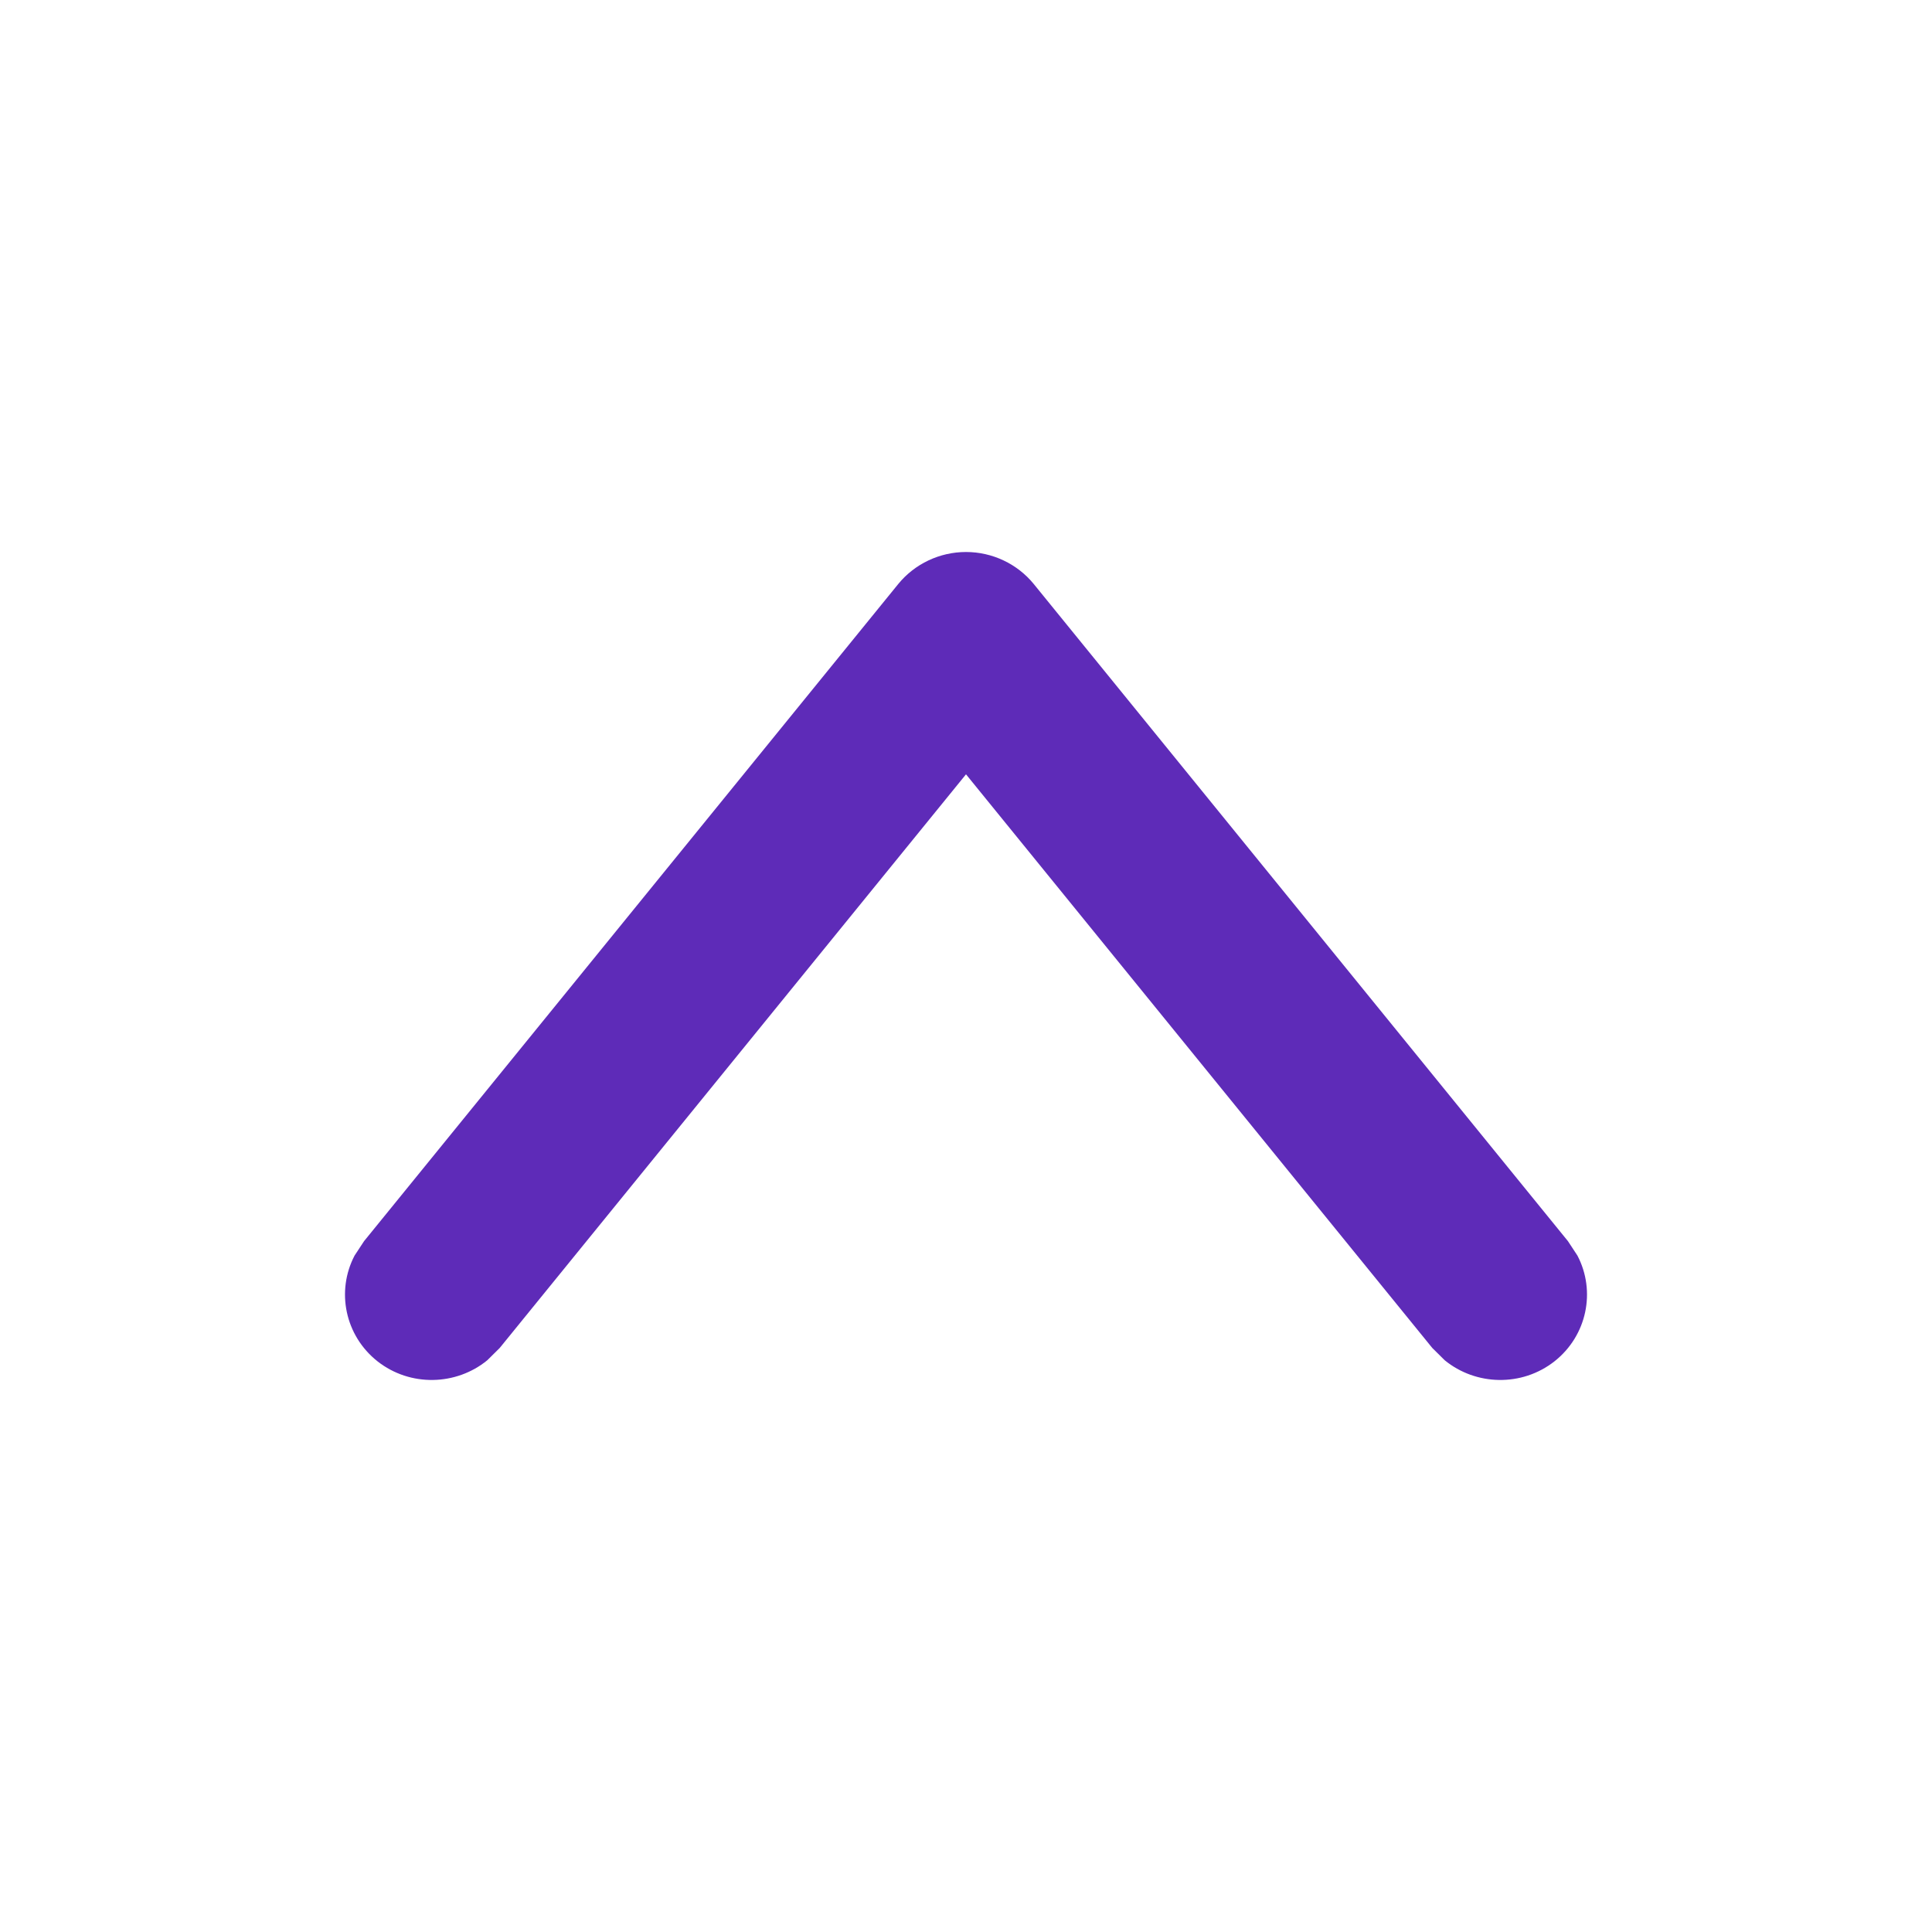
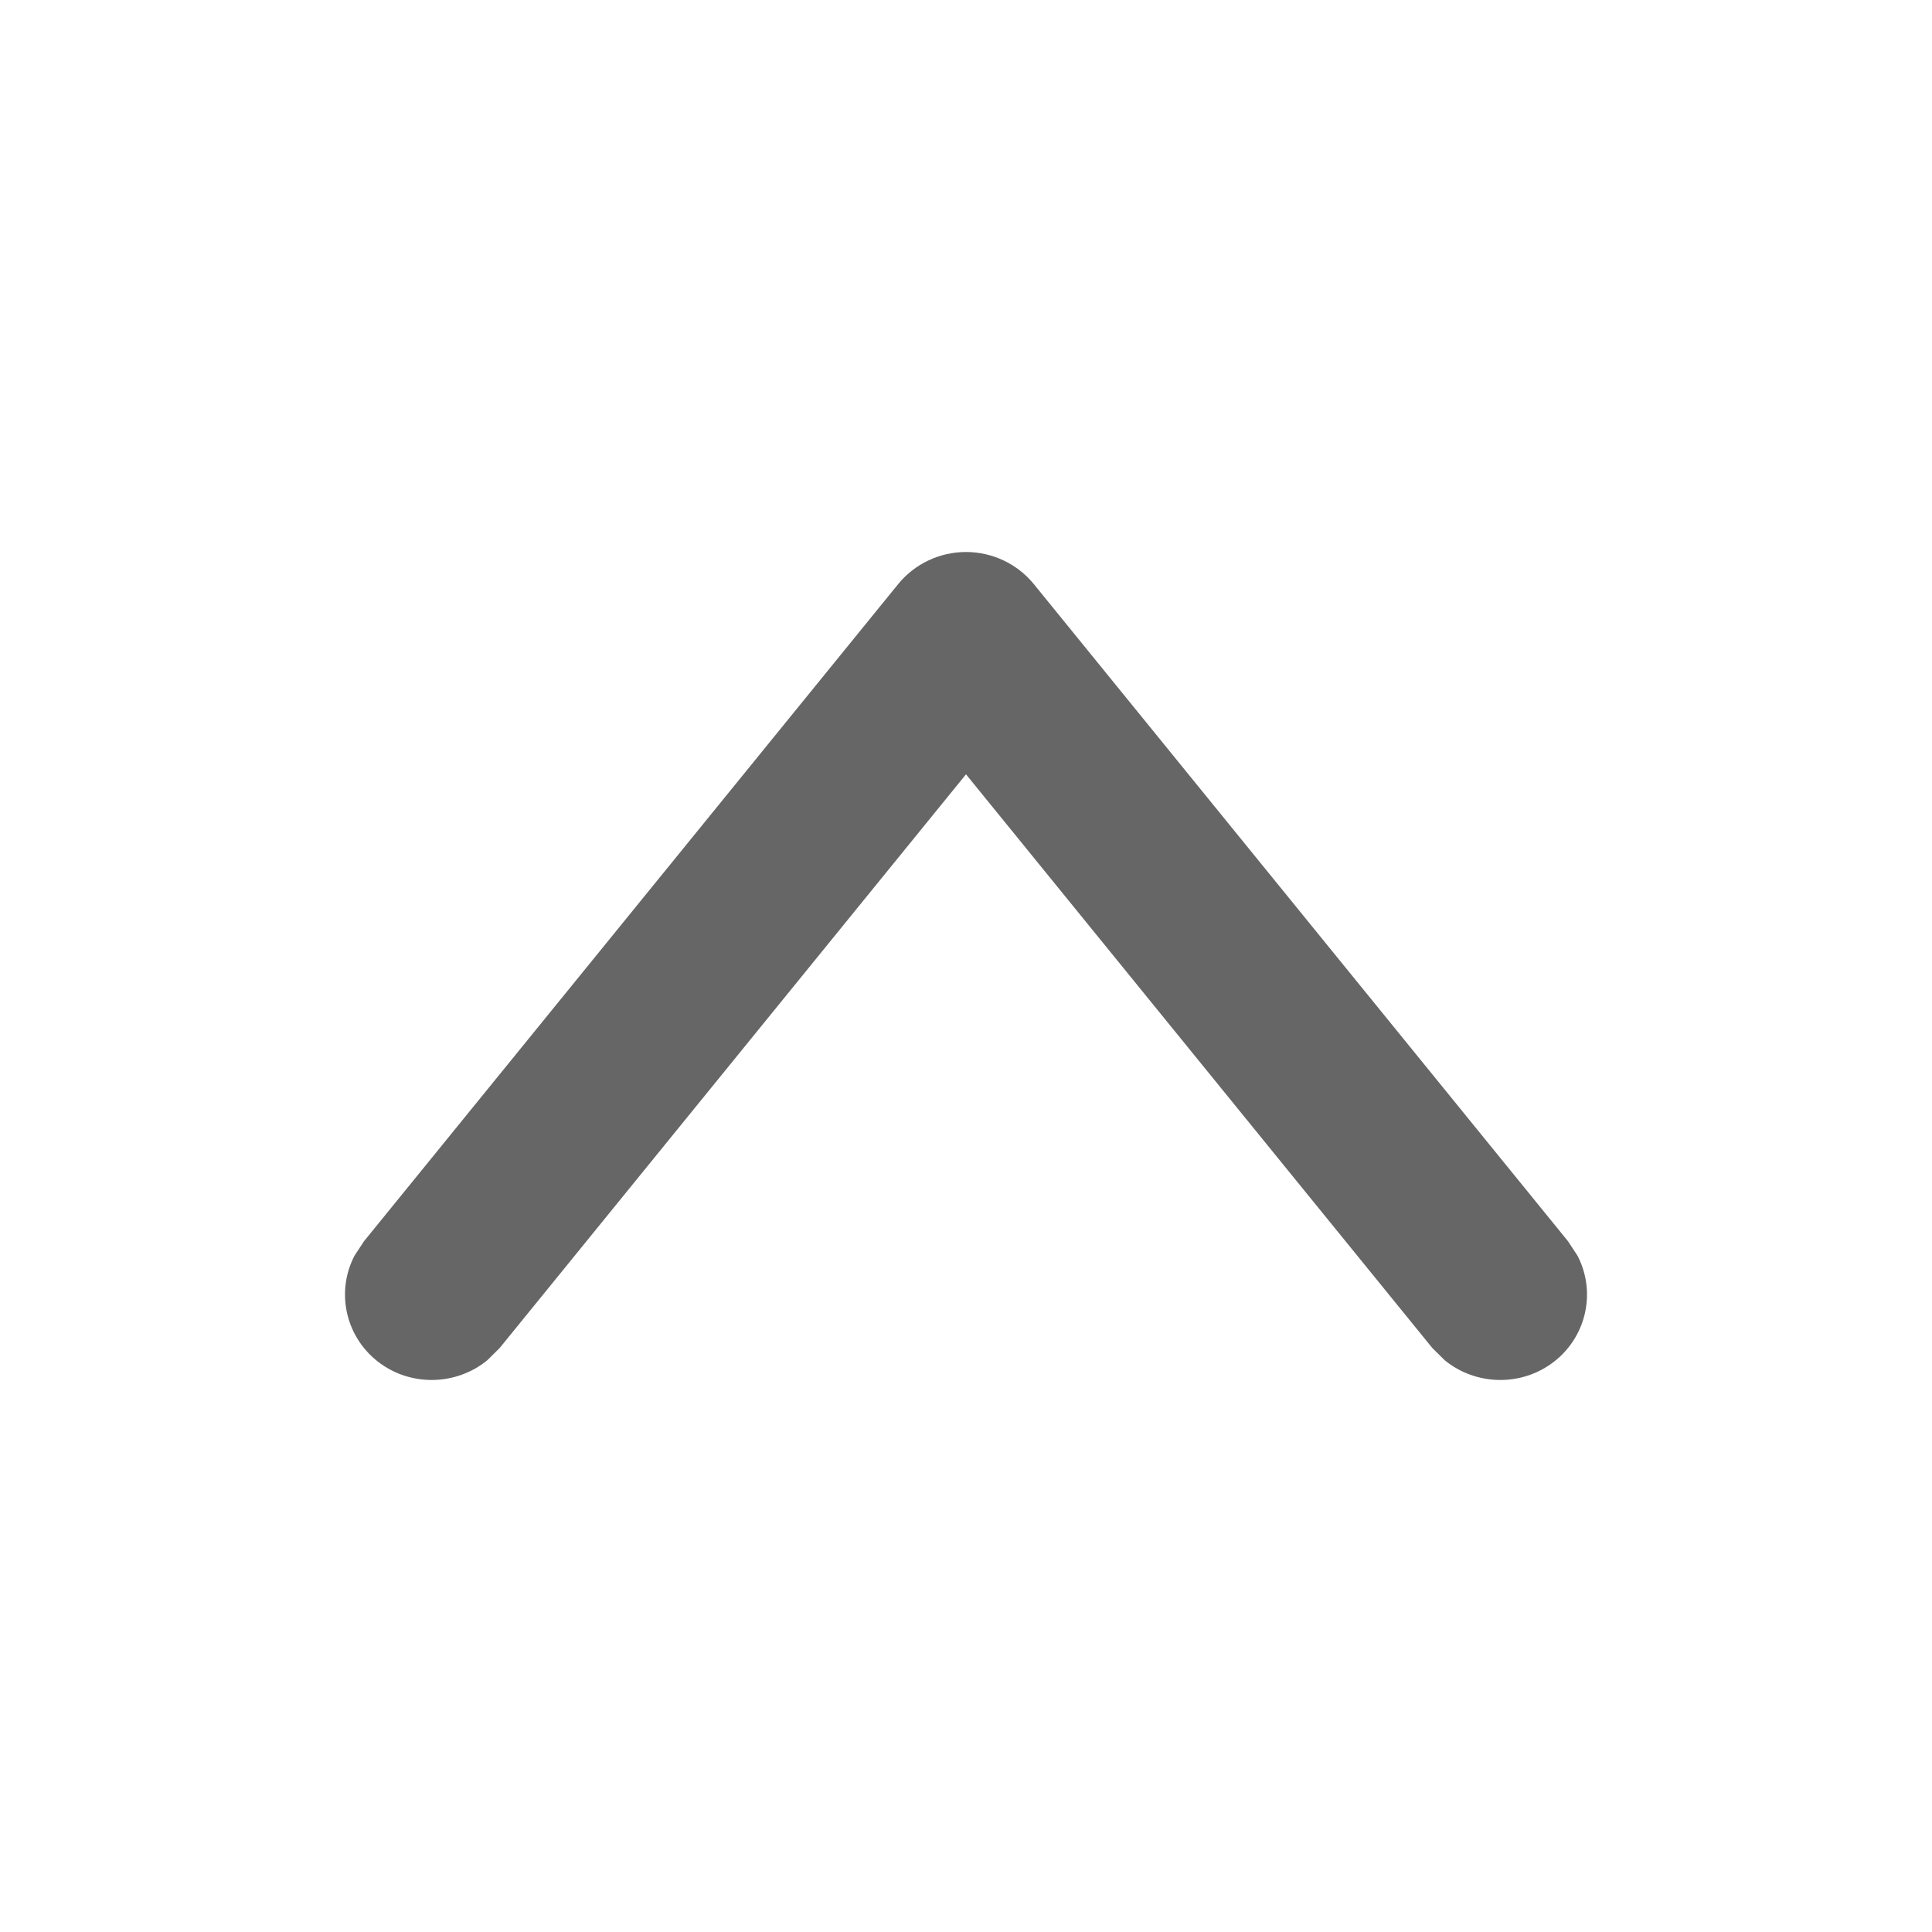
<svg xmlns="http://www.w3.org/2000/svg" width="14" height="14" viewBox="0 0 14 14" fill="none">
-   <path d="M11.431 9.099C11.565 9.356 11.501 9.678 11.264 9.865C11.027 10.051 10.694 10.041 10.469 9.857L10.379 9.768L7 5.611L3.621 9.768L3.531 9.857C3.306 10.041 2.973 10.051 2.736 9.865C2.499 9.678 2.435 9.356 2.569 9.099L2.638 8.994L6.509 4.232C6.628 4.086 6.809 4 7 4C7.191 4 7.372 4.086 7.491 4.232L11.362 8.994L11.431 9.099Z" fill="#5E2BB8" />
+   <path d="M11.431 9.099C11.565 9.356 11.501 9.678 11.264 9.865C11.027 10.051 10.694 10.041 10.469 9.857L10.379 9.768L7 5.611L3.621 9.768L3.531 9.857C3.306 10.041 2.973 10.051 2.736 9.865C2.499 9.678 2.435 9.356 2.569 9.099L2.638 8.994L6.509 4.232C6.628 4.086 6.809 4 7 4C7.191 4 7.372 4.086 7.491 4.232L11.362 8.994L11.431 9.099Z" fill="#666666" />
</svg>
